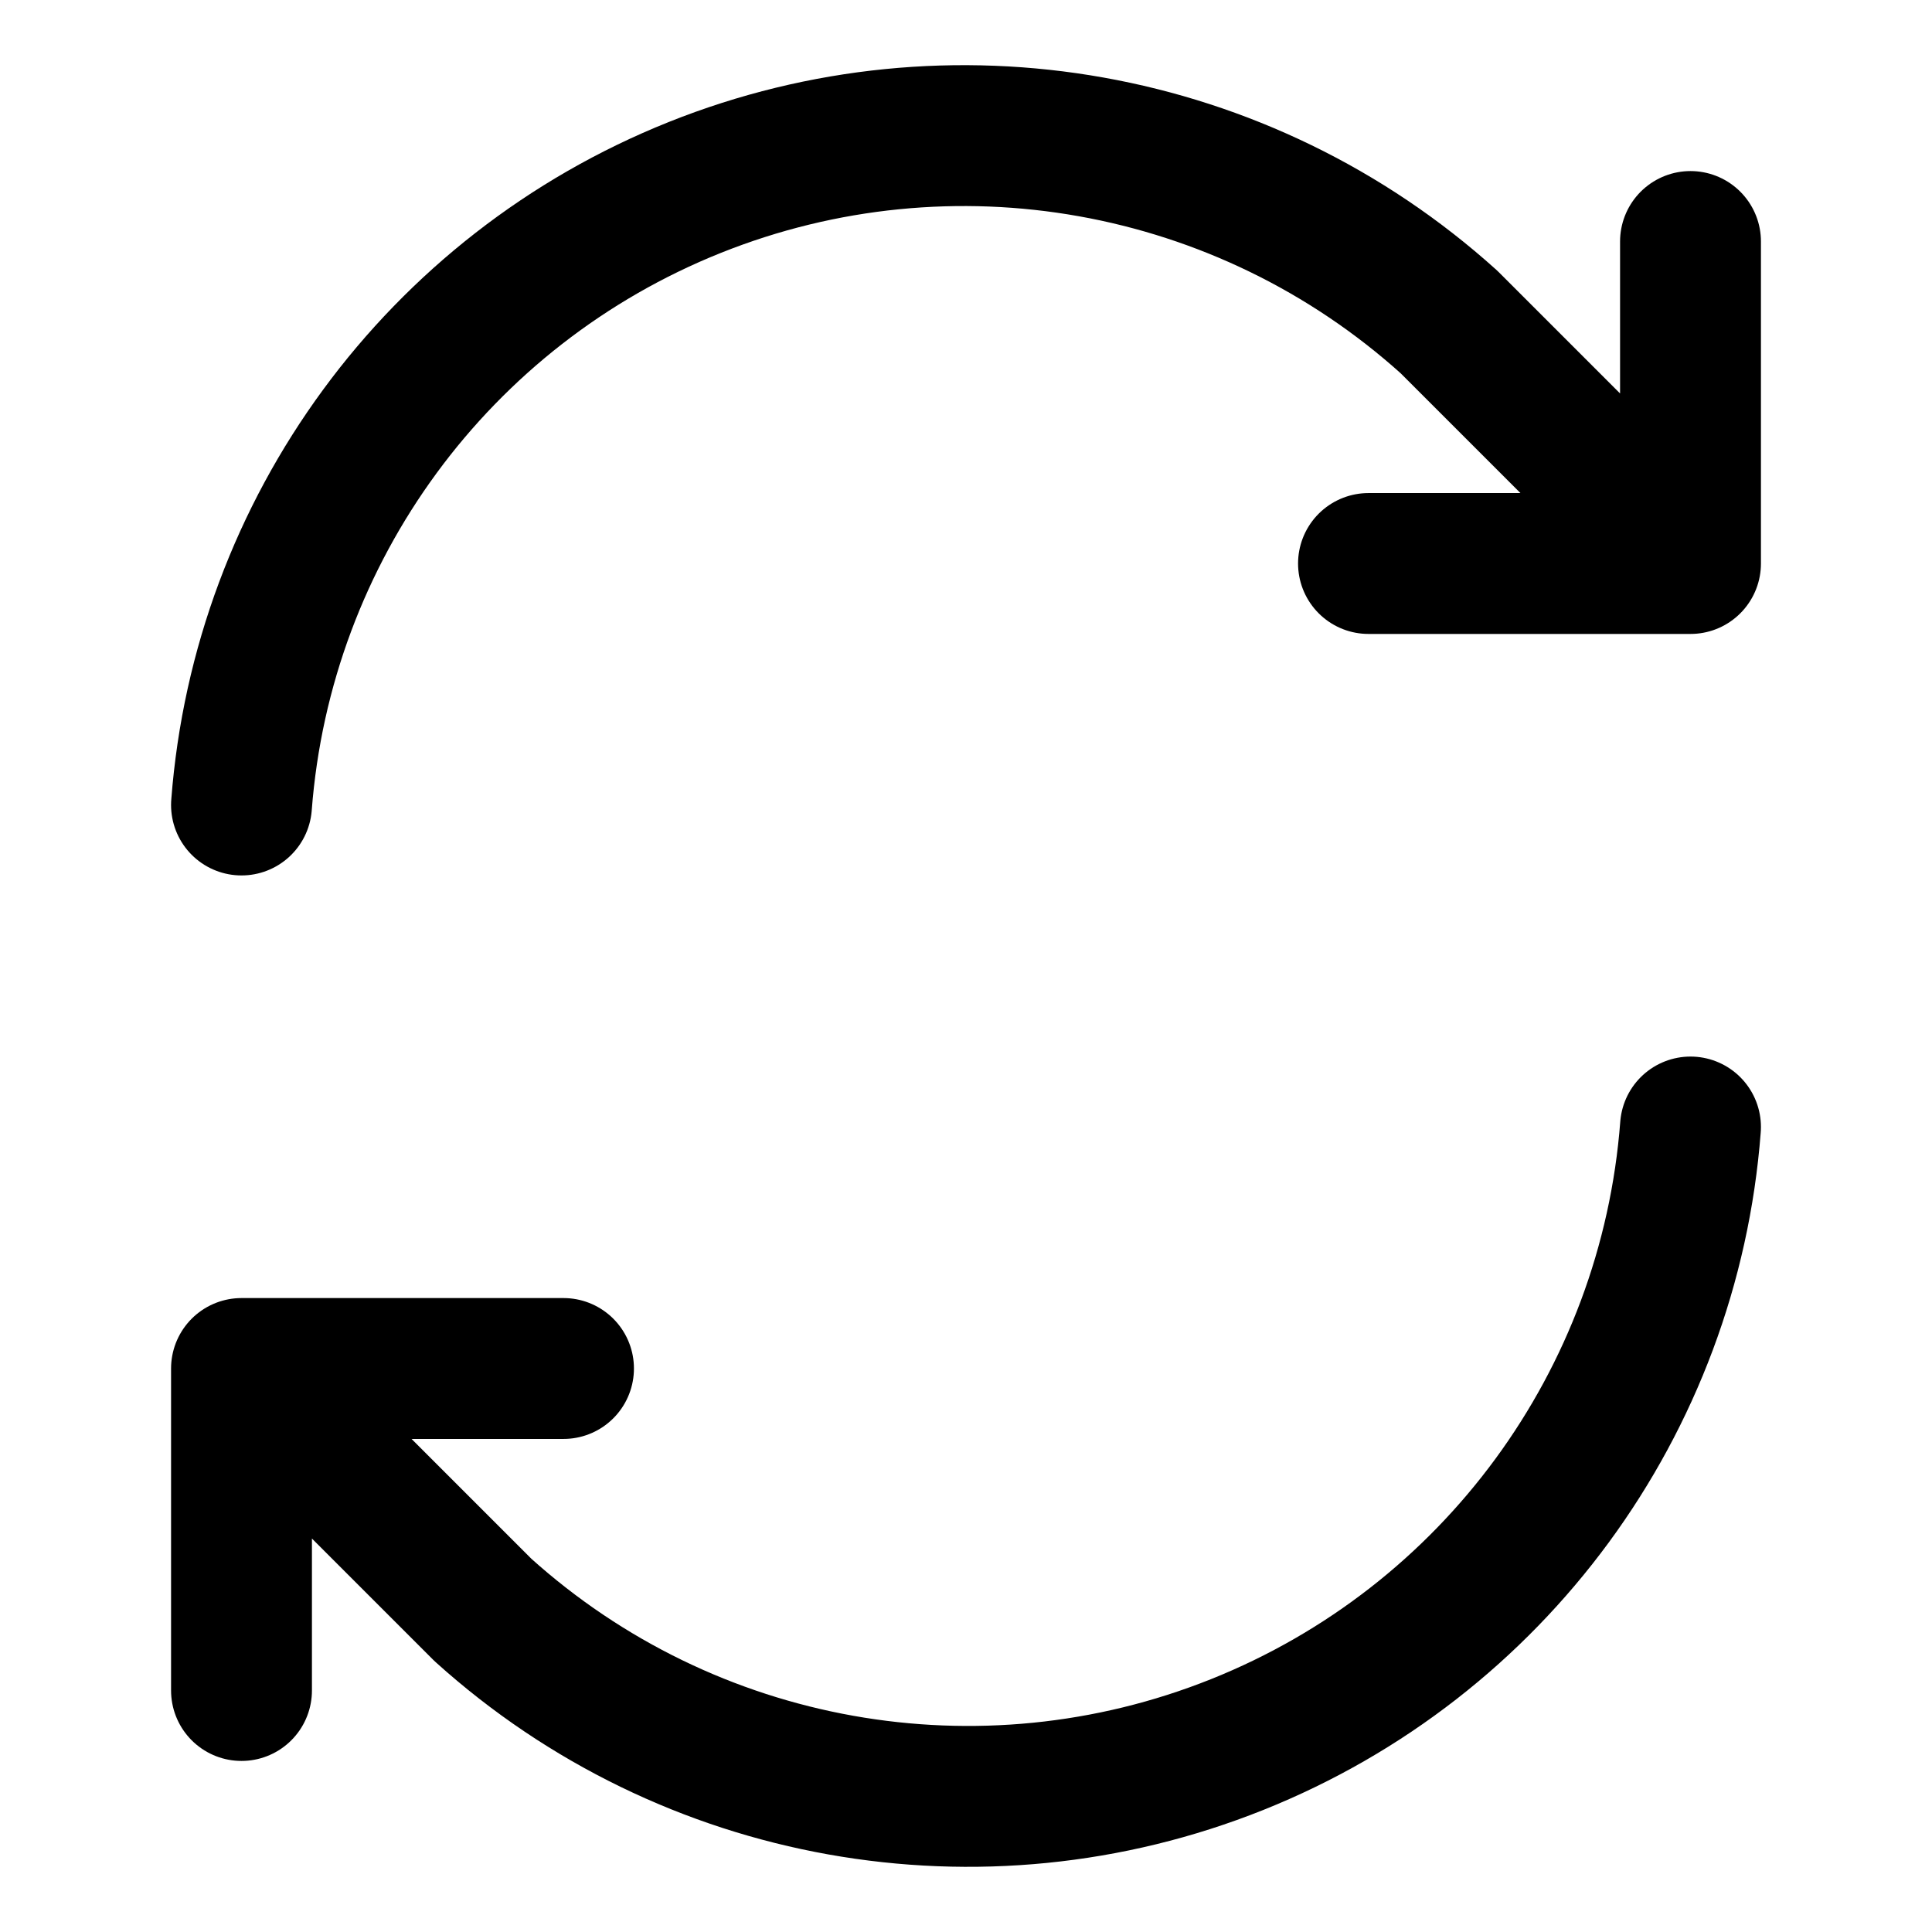
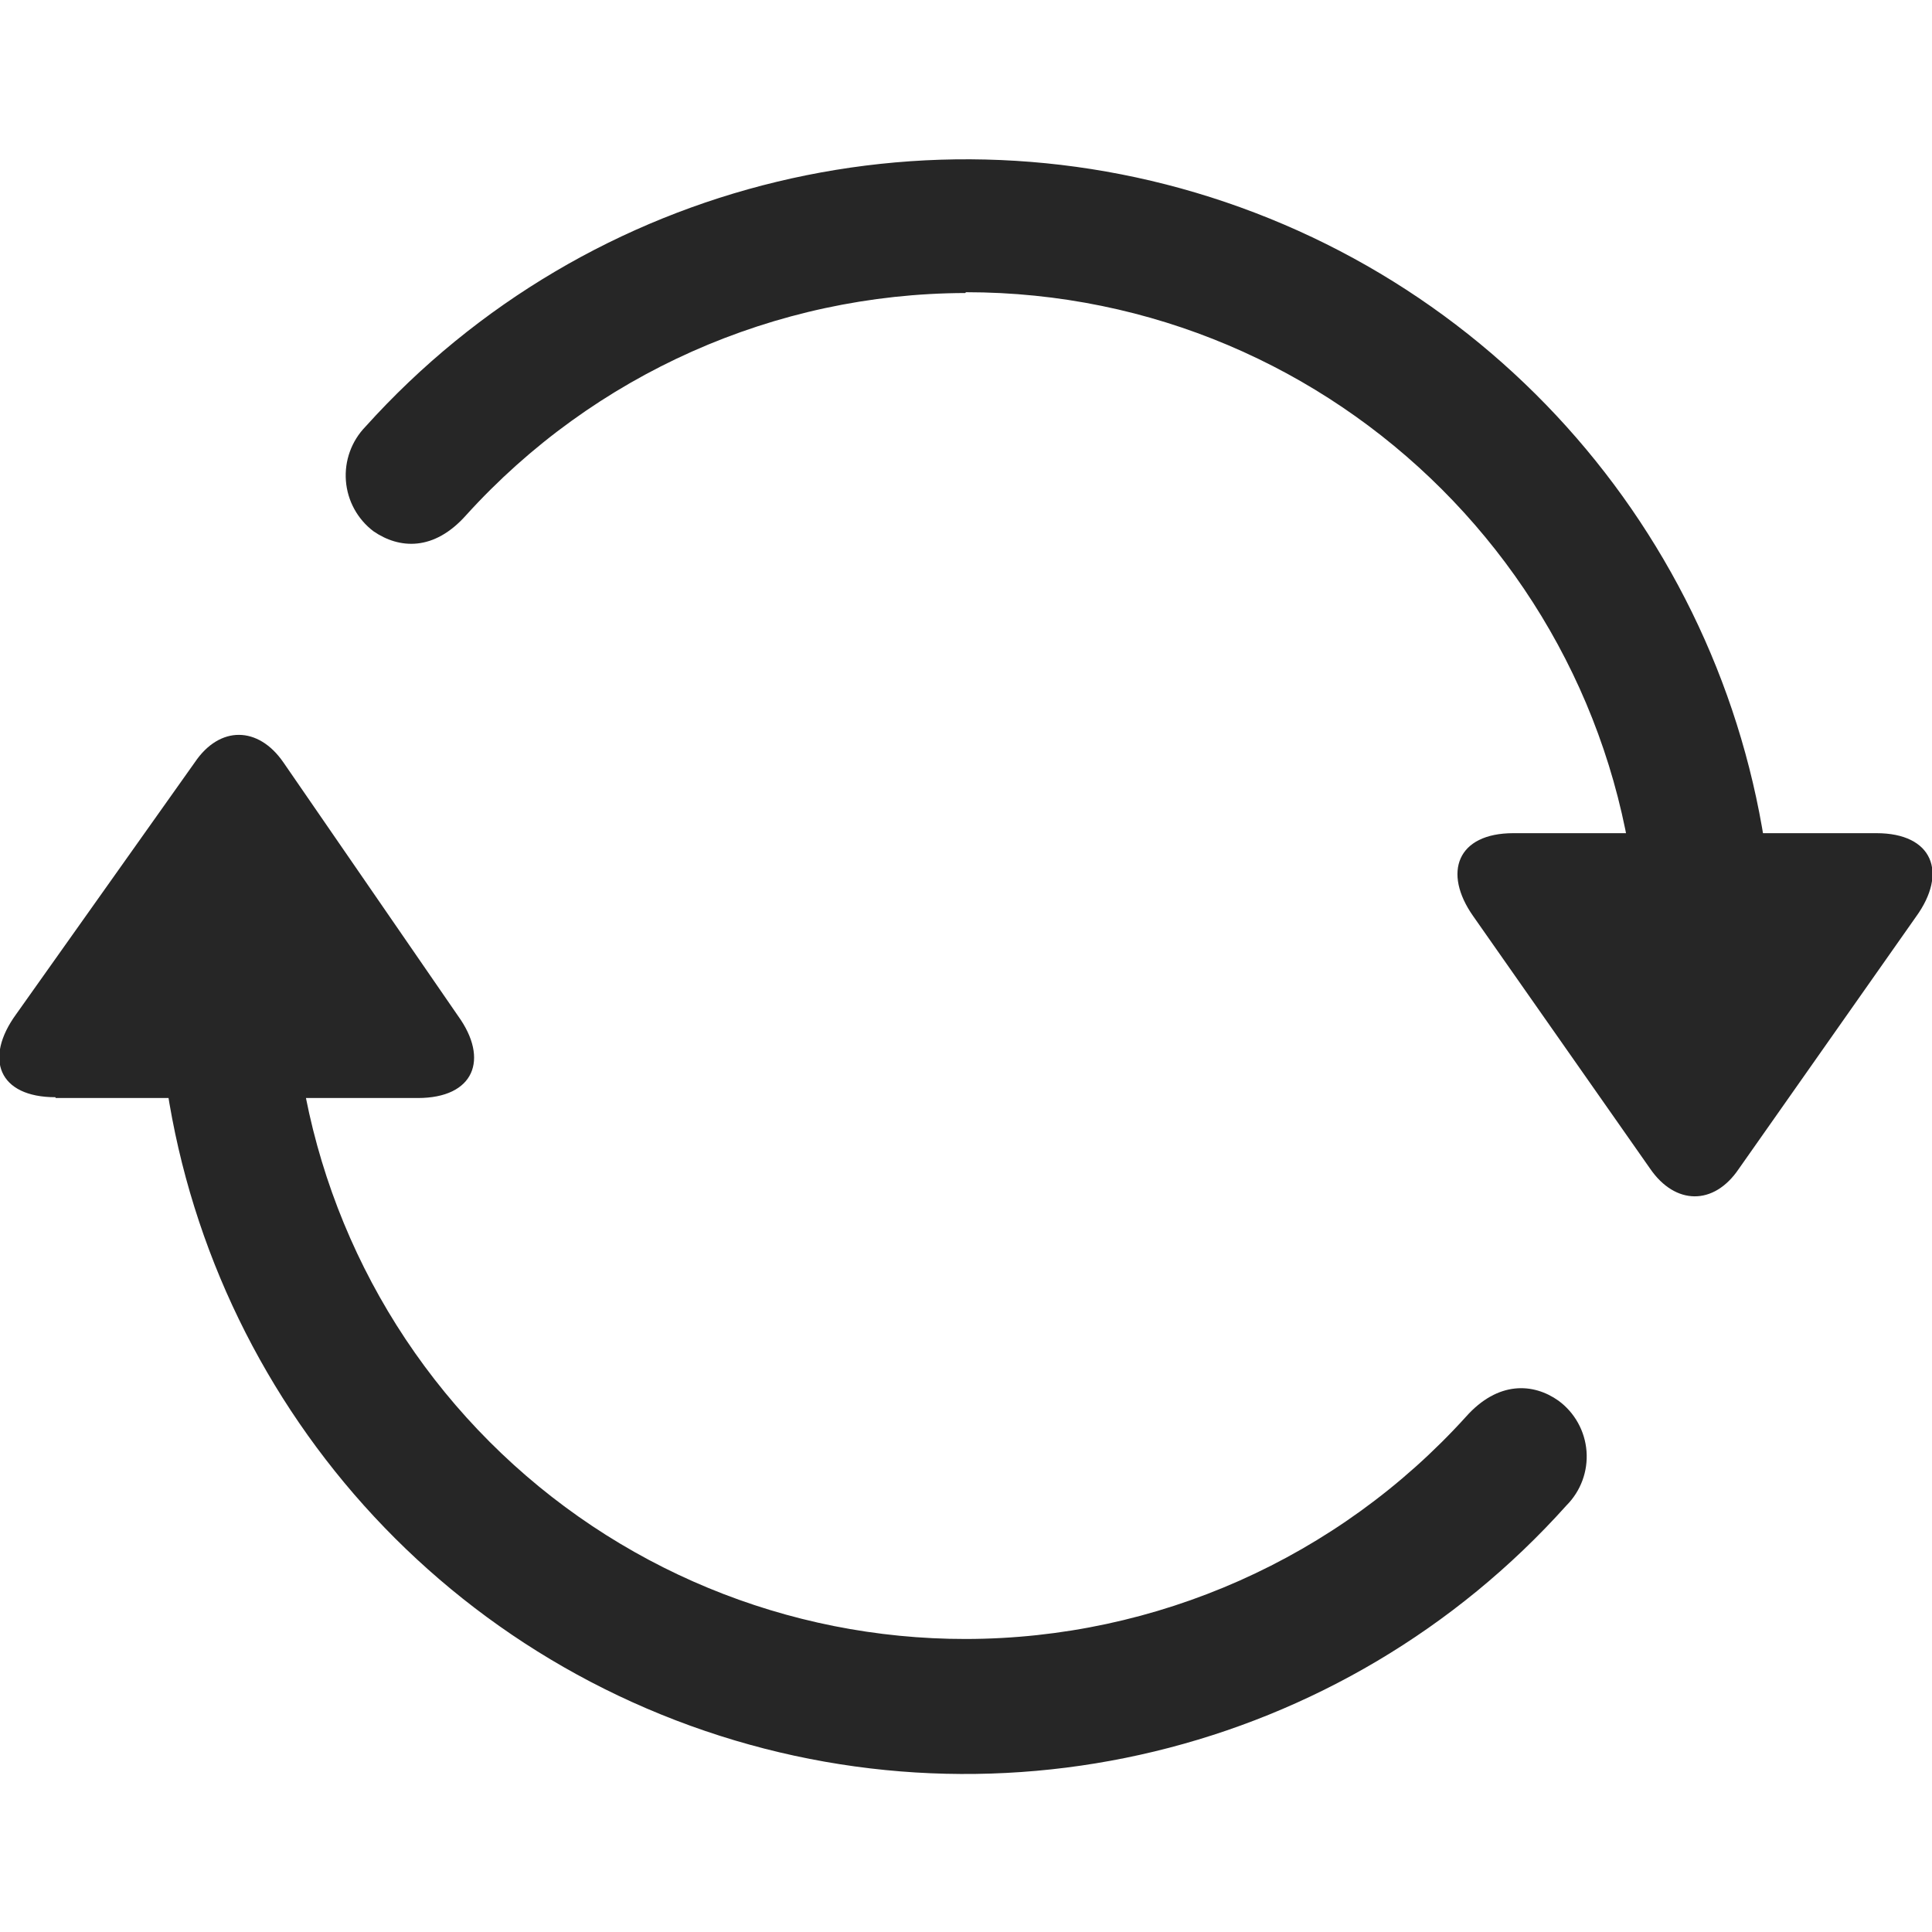
- <svg xmlns="http://www.w3.org/2000/svg" viewBox="0 0 24 24" fill="none" stroke="currentColor" stroke-width="1.75" stroke-linecap="round" stroke-linejoin="round">
-   <path d="M3 10a9 9 0 0 1 15-6l3 3M21 3v4h-4M21 14a9 9 0 0 1-15 6l-3-3M3 21v-4h4" />
+ <svg xmlns="http://www.w3.org/2000/svg" fill="currentColor" viewBox="0 0 24 24">
+   <path fill-opacity=".85" d="M23.3 10.35h-4.5c-.7 0-.88.49-.5 1.03l2.2 3.14c.31.45.79.46 1.1 0l2.2-3.13c.4-.55.21-1.04-.49-1.04M12 3.63a8.36 8.36 0 0 1 8.36 8.36c0 .45.38.84.84.84s.83-.38.84-.83a10.04 10.04 0 0 0-17.5-6.7.87.87 0 0 0 .1 1.3c.32.22.75.25 1.15-.2a8.4 8.4 0 0 1 6.2-2.76m-11.3 10h4.5c.7 0 .89-.48.5-1.02L3.52 9.47c-.31-.45-.79-.46-1.1 0L.2 12.6c-.4.55-.22 1.03.49 1.03M12 20.36a8.35 8.35 0 0 1-8.36-8.37.85.85 0 0 0-.84-.83.84.84 0 0 0-.84.82 10.03 10.03 0 0 0 17.5 6.72.86.86 0 0 0-.1-1.3c-.31-.22-.75-.25-1.15.2A8.4 8.4 0 0 1 12 20.36" />
</svg>
